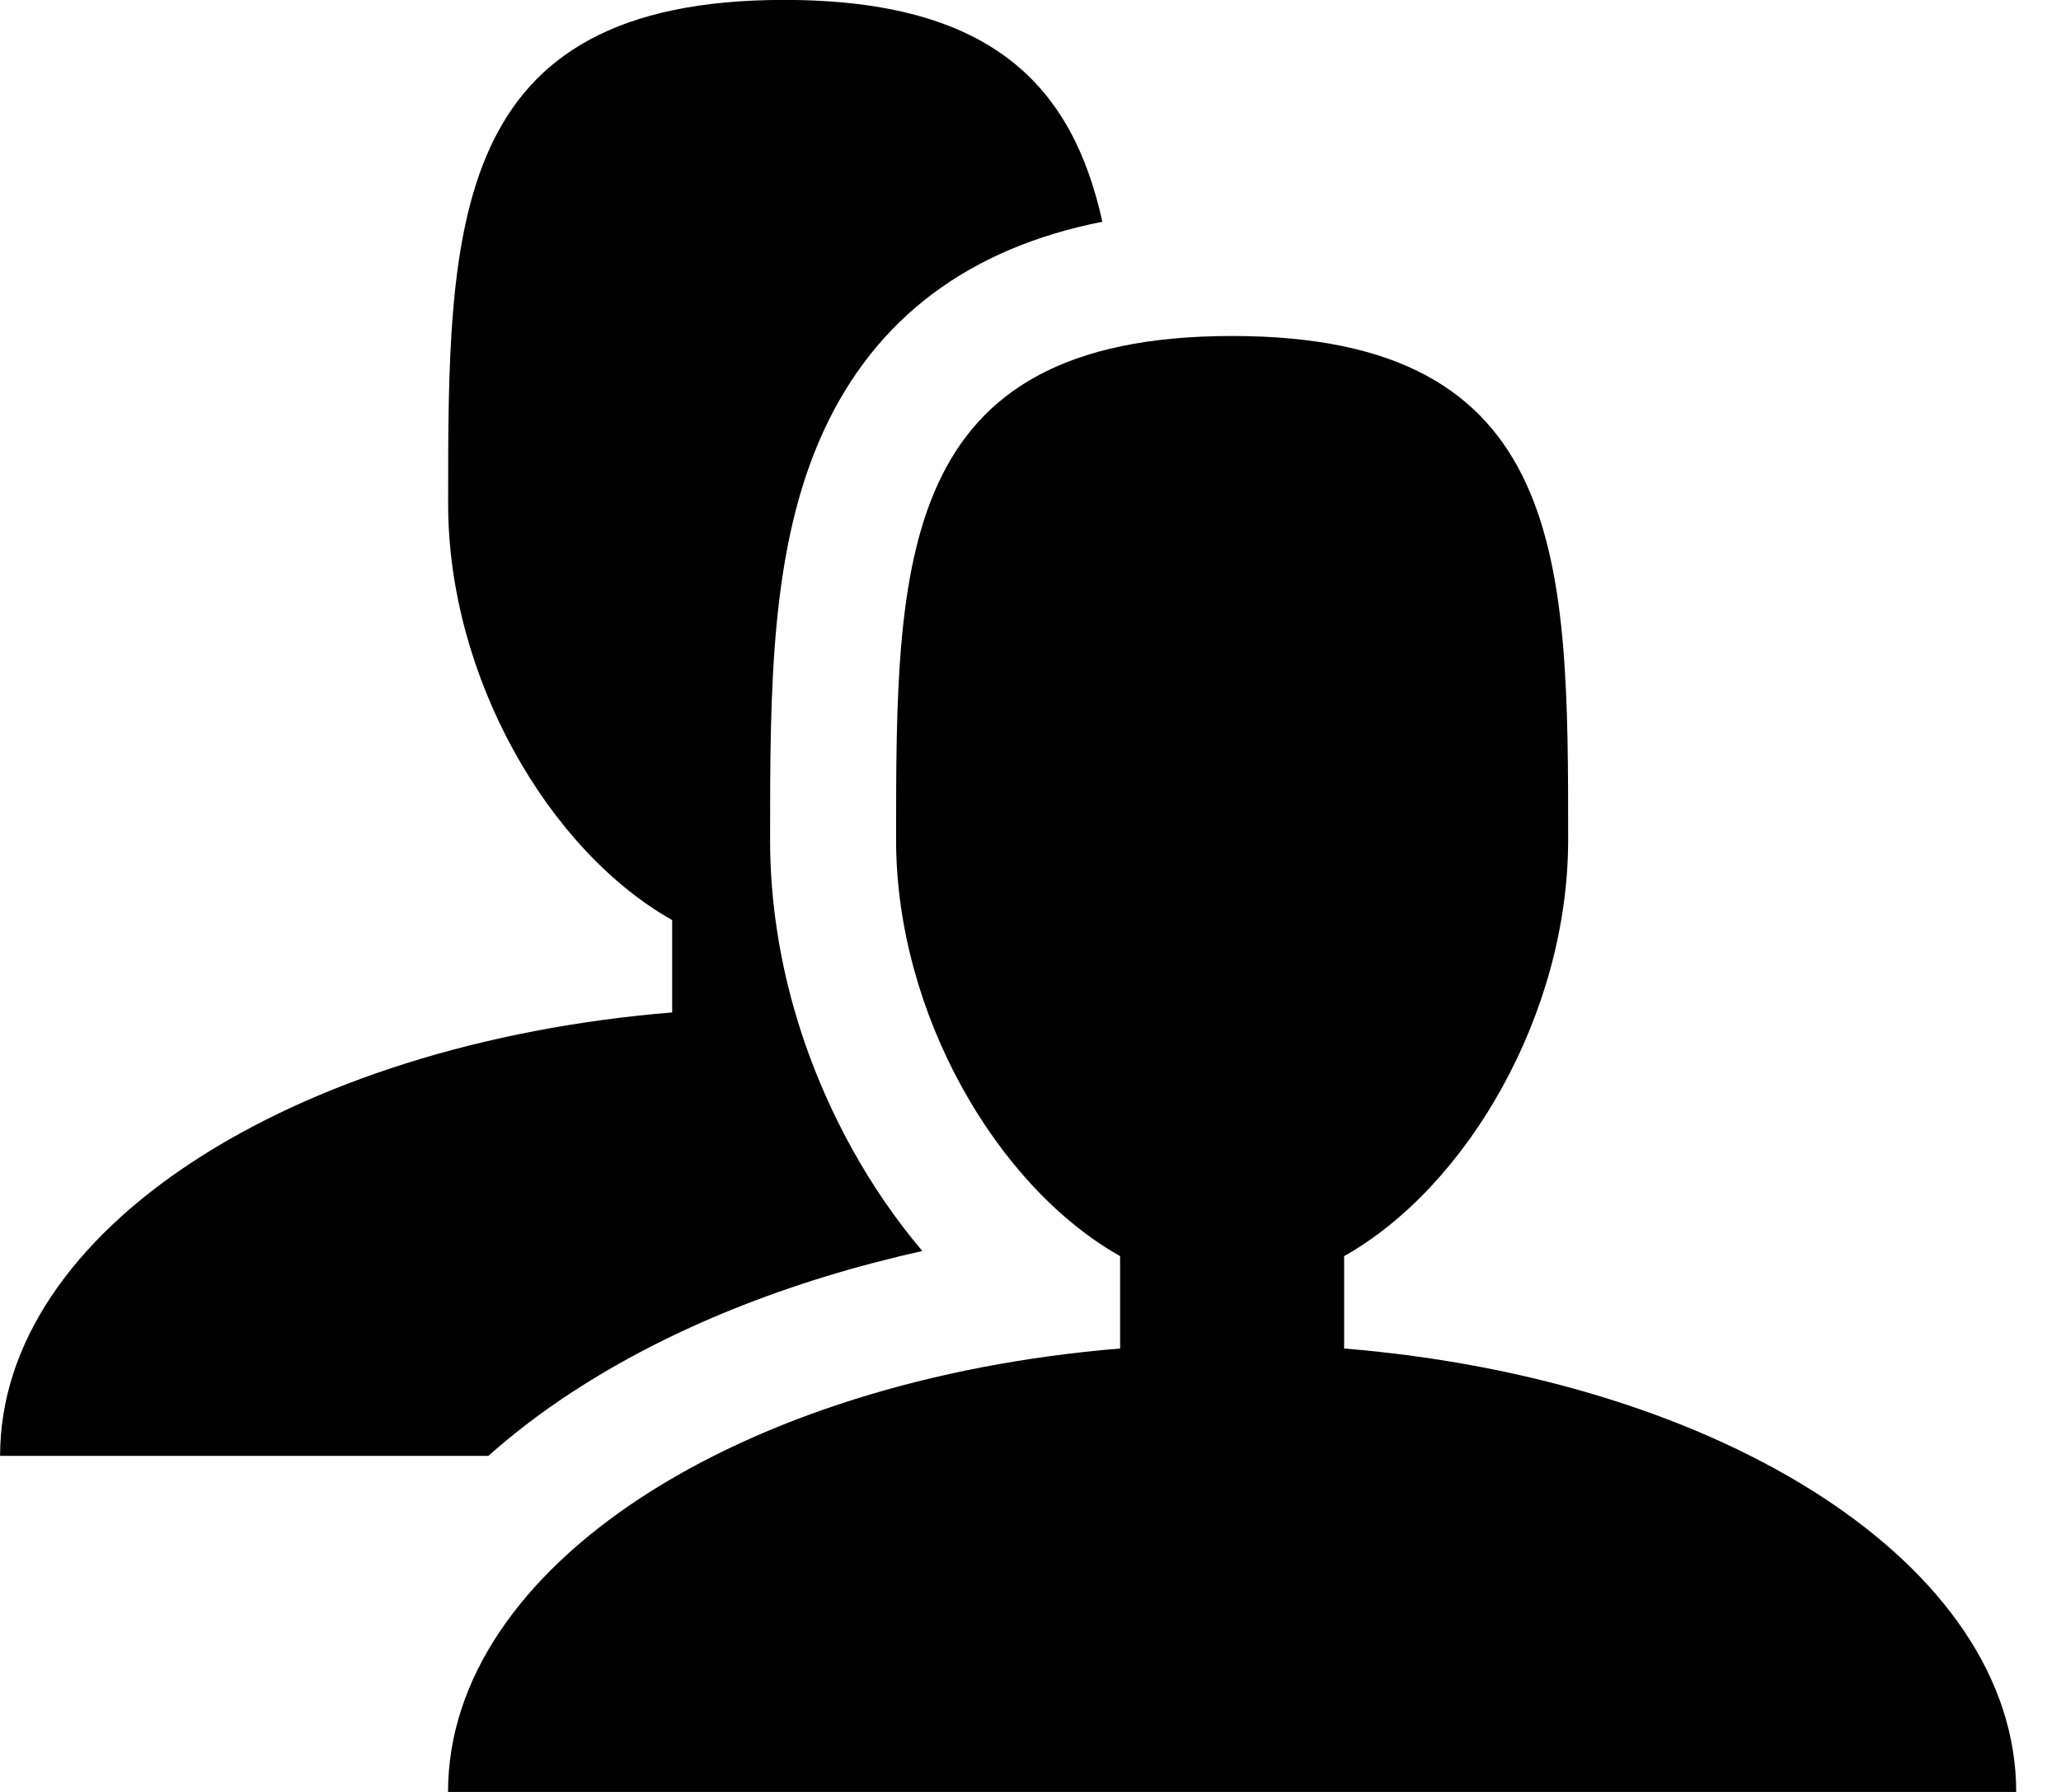
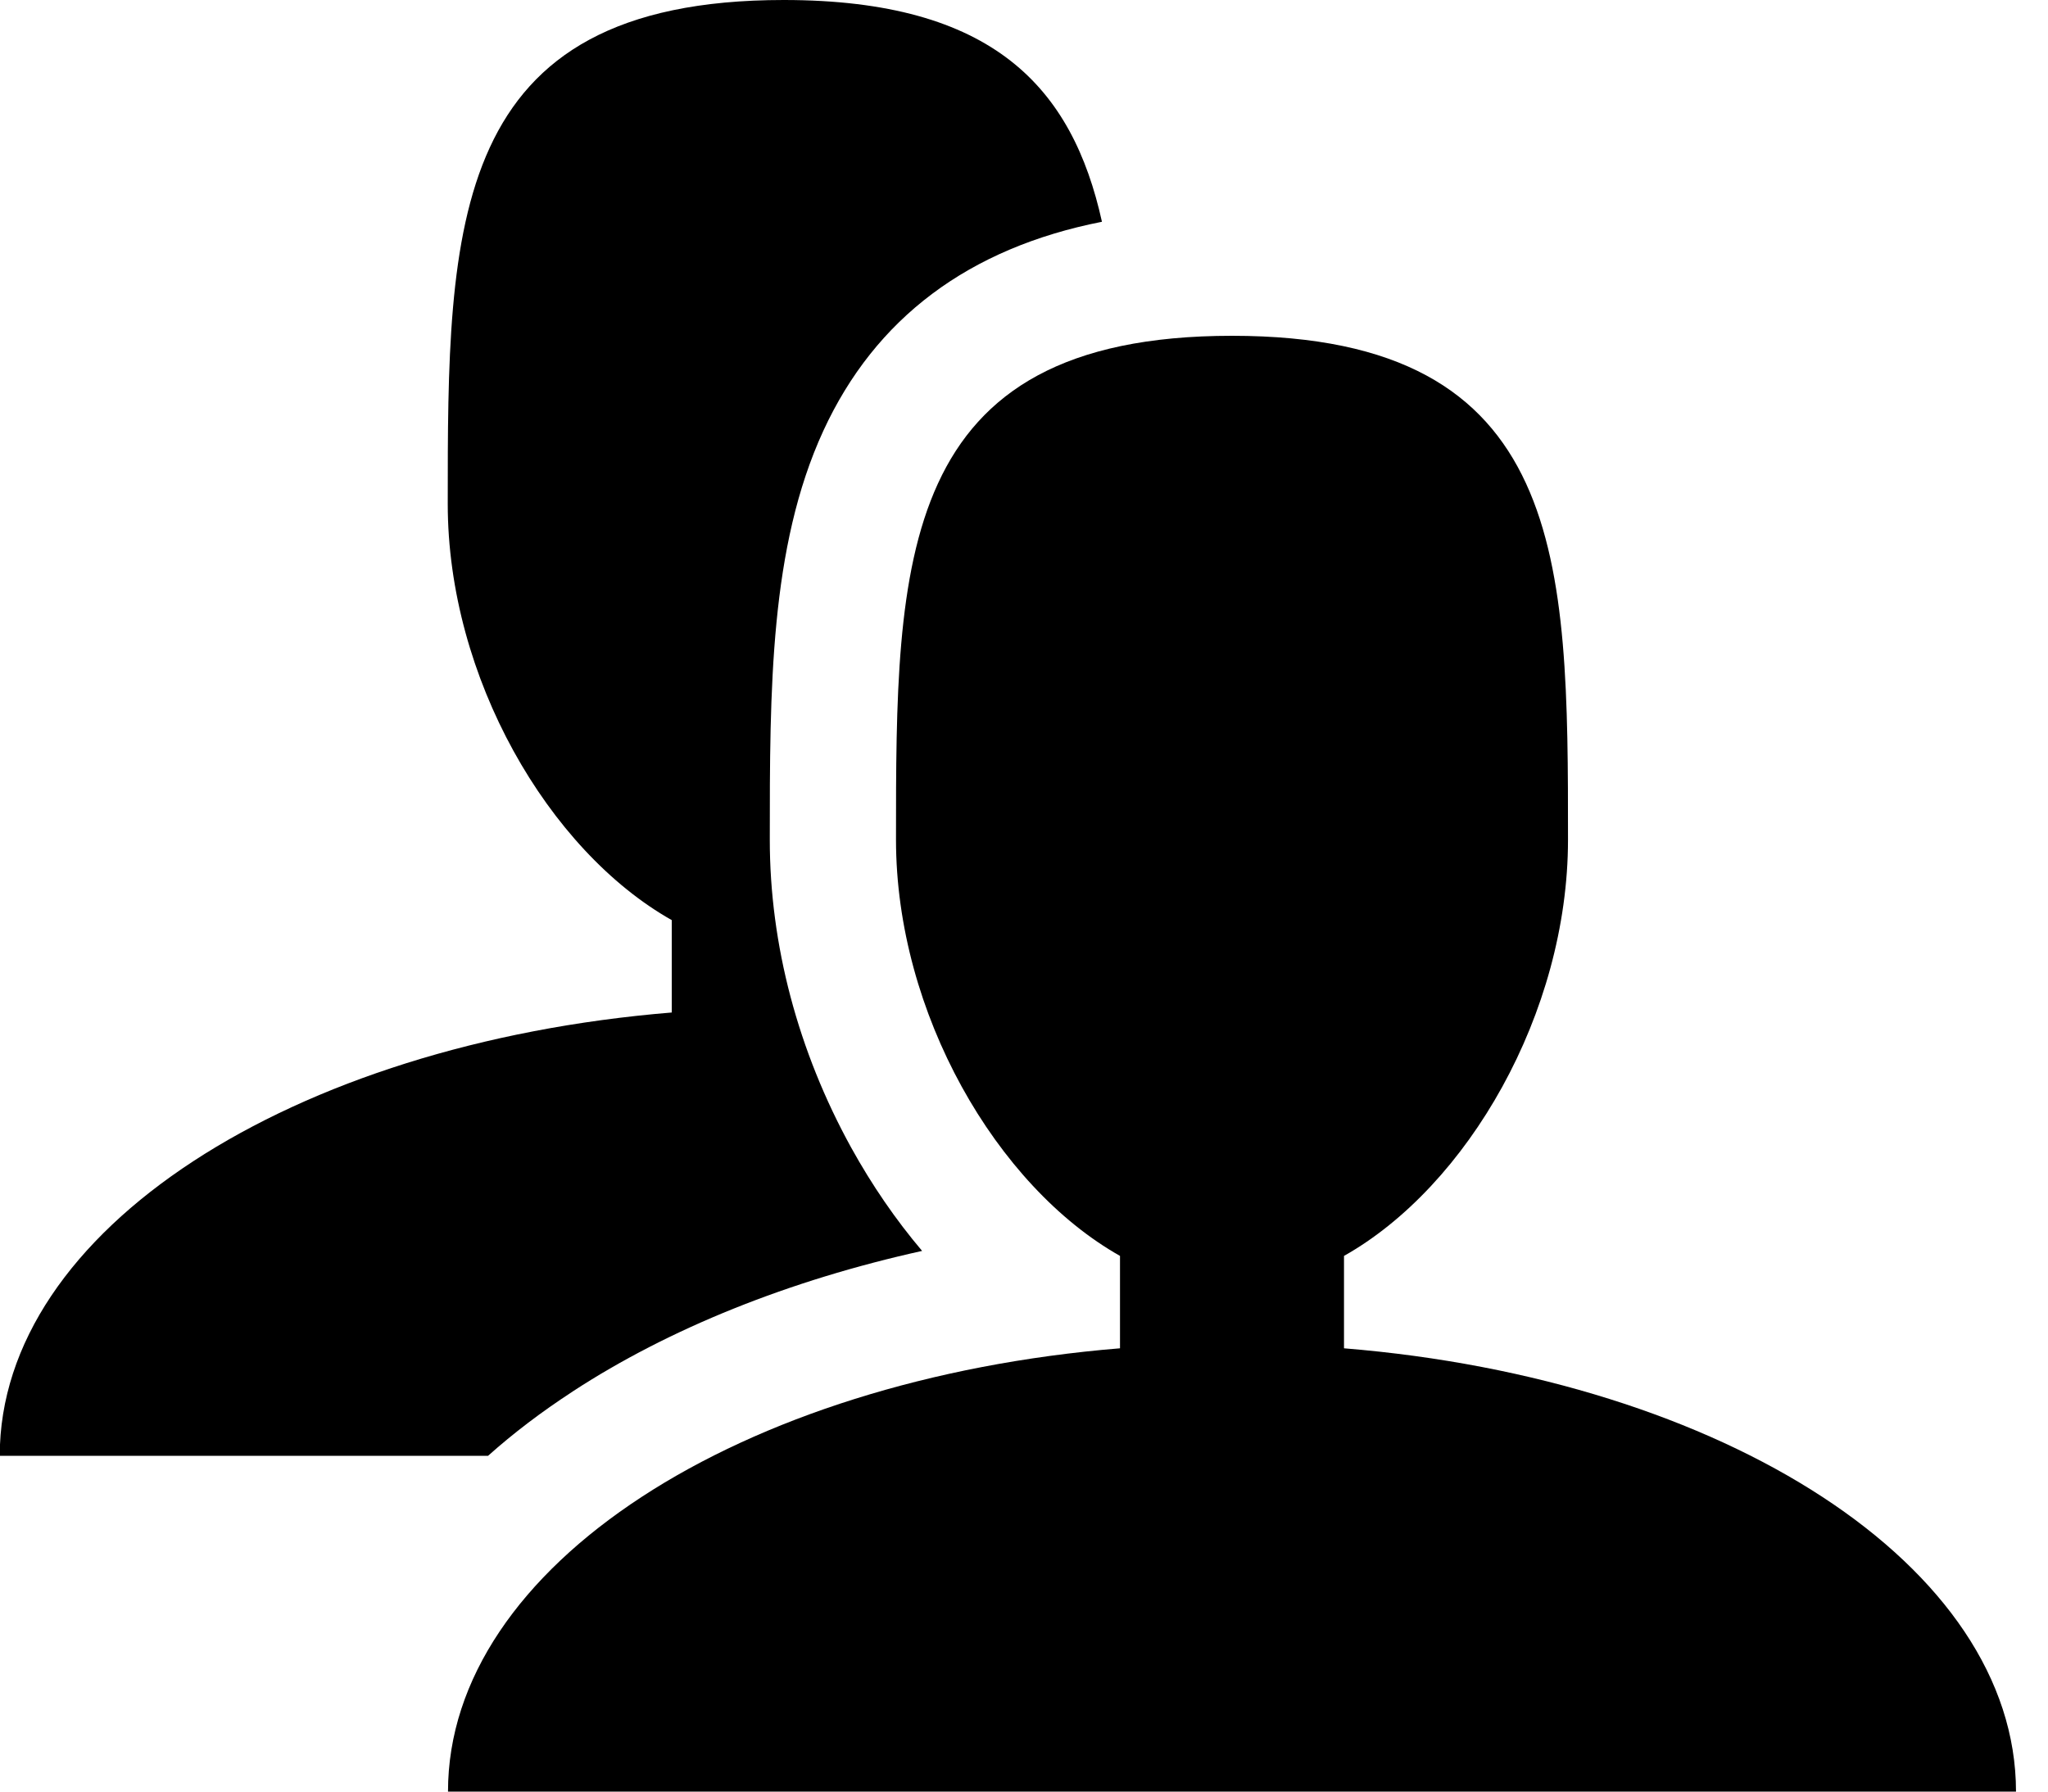
- <svg xmlns="http://www.w3.org/2000/svg" version="1.1" width="23" height="20" viewBox="0 0 23 20">
-   <path d="M15 15.051v-1.031c1.377-0.776 2.5-2.71 2.5-4.645 0-3.107 0-5.625-3.75-5.625s-3.75 2.518-3.75 5.625c0 1.935 1.123 3.869 2.5 4.645v1.031c-4.24 0.347-7.5 2.43-7.5 4.949h17.5c0-2.519-3.26-4.602-7.5-4.949z" />
-   <path d="M6.391 15.534c1.080-0.706 2.423-1.243 3.902-1.571-0.294-0.347-0.561-0.735-0.791-1.153-0.594-1.079-0.908-2.267-0.908-3.435 0-1.681 0-3.268 0.598-4.566 0.58-1.26 1.624-2.041 3.11-2.334-0.33-1.494-1.21-2.476-3.551-2.476-3.75 0-3.75 2.518-3.75 5.625 0 1.935 1.123 3.869 2.5 4.645v1.031c-4.24 0.347-7.5 2.43-7.5 4.949h5.449c0.284-0.252 0.598-0.492 0.941-0.716z" />
+ <svg xmlns="http://www.w3.org/2000/svg" version="1.1" width="16" height="14" viewBox="0 0 16 14">
+   <path d="M10.5 10.536v-0.722c0.964-0.543 1.75-1.897 1.75-3.252 0-2.175 0-3.938-2.625-3.938s-2.625 1.763-2.625 3.938c0 1.354 0.786 2.708 1.75 3.252v0.722c-2.968 0.243-5.25 1.701-5.25 3.464h12.25c0-1.763-2.282-3.222-5.25-3.464z" />
+   <path d="M4.473 10.874c0.756-0.494 1.696-0.87 2.731-1.099-0.206-0.243-0.392-0.514-0.554-0.807-0.416-0.755-0.636-1.587-0.636-2.405 0-1.176 0-2.287 0.418-3.196 0.406-0.882 1.137-1.429 2.177-1.634-0.231-1.046-0.847-1.733-2.486-1.733-2.625 0-2.625 1.763-2.625 3.938 0 1.354 0.786 2.708 1.75 3.252v0.722c-2.968 0.243-5.25 1.701-5.25 3.464h3.815c0.198-0.177 0.418-0.344 0.659-0.501z" />
</svg>
